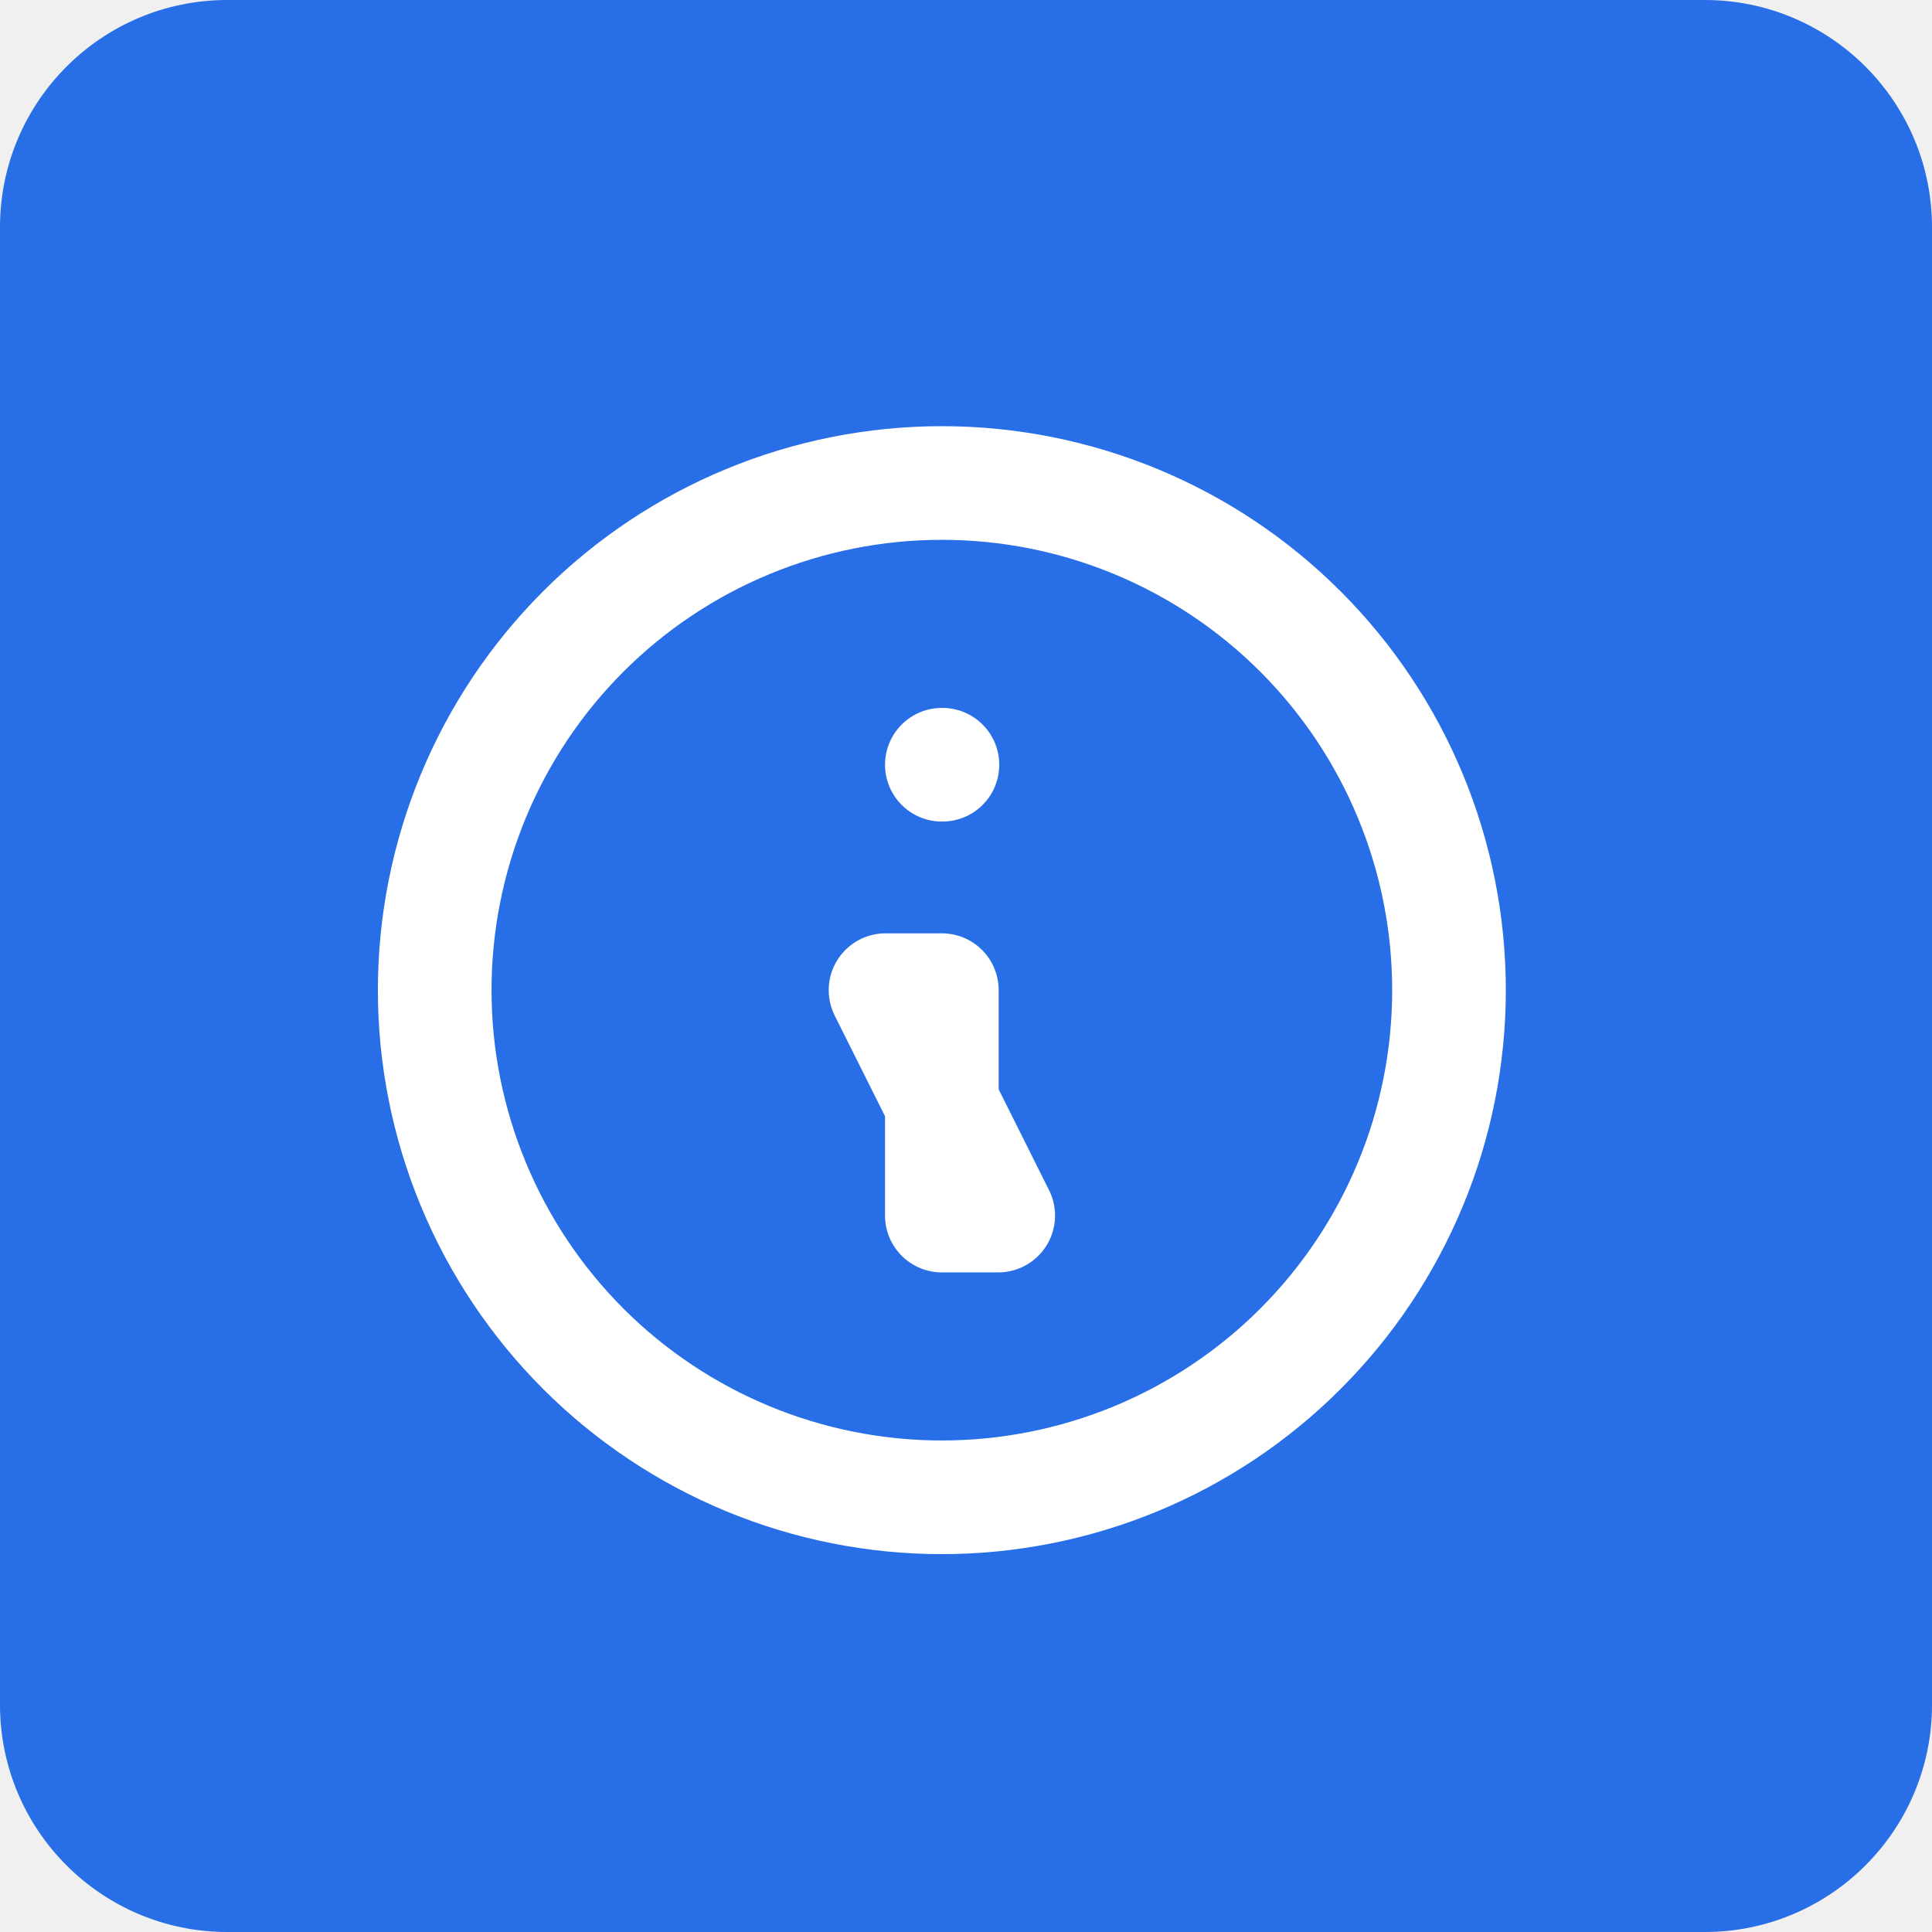
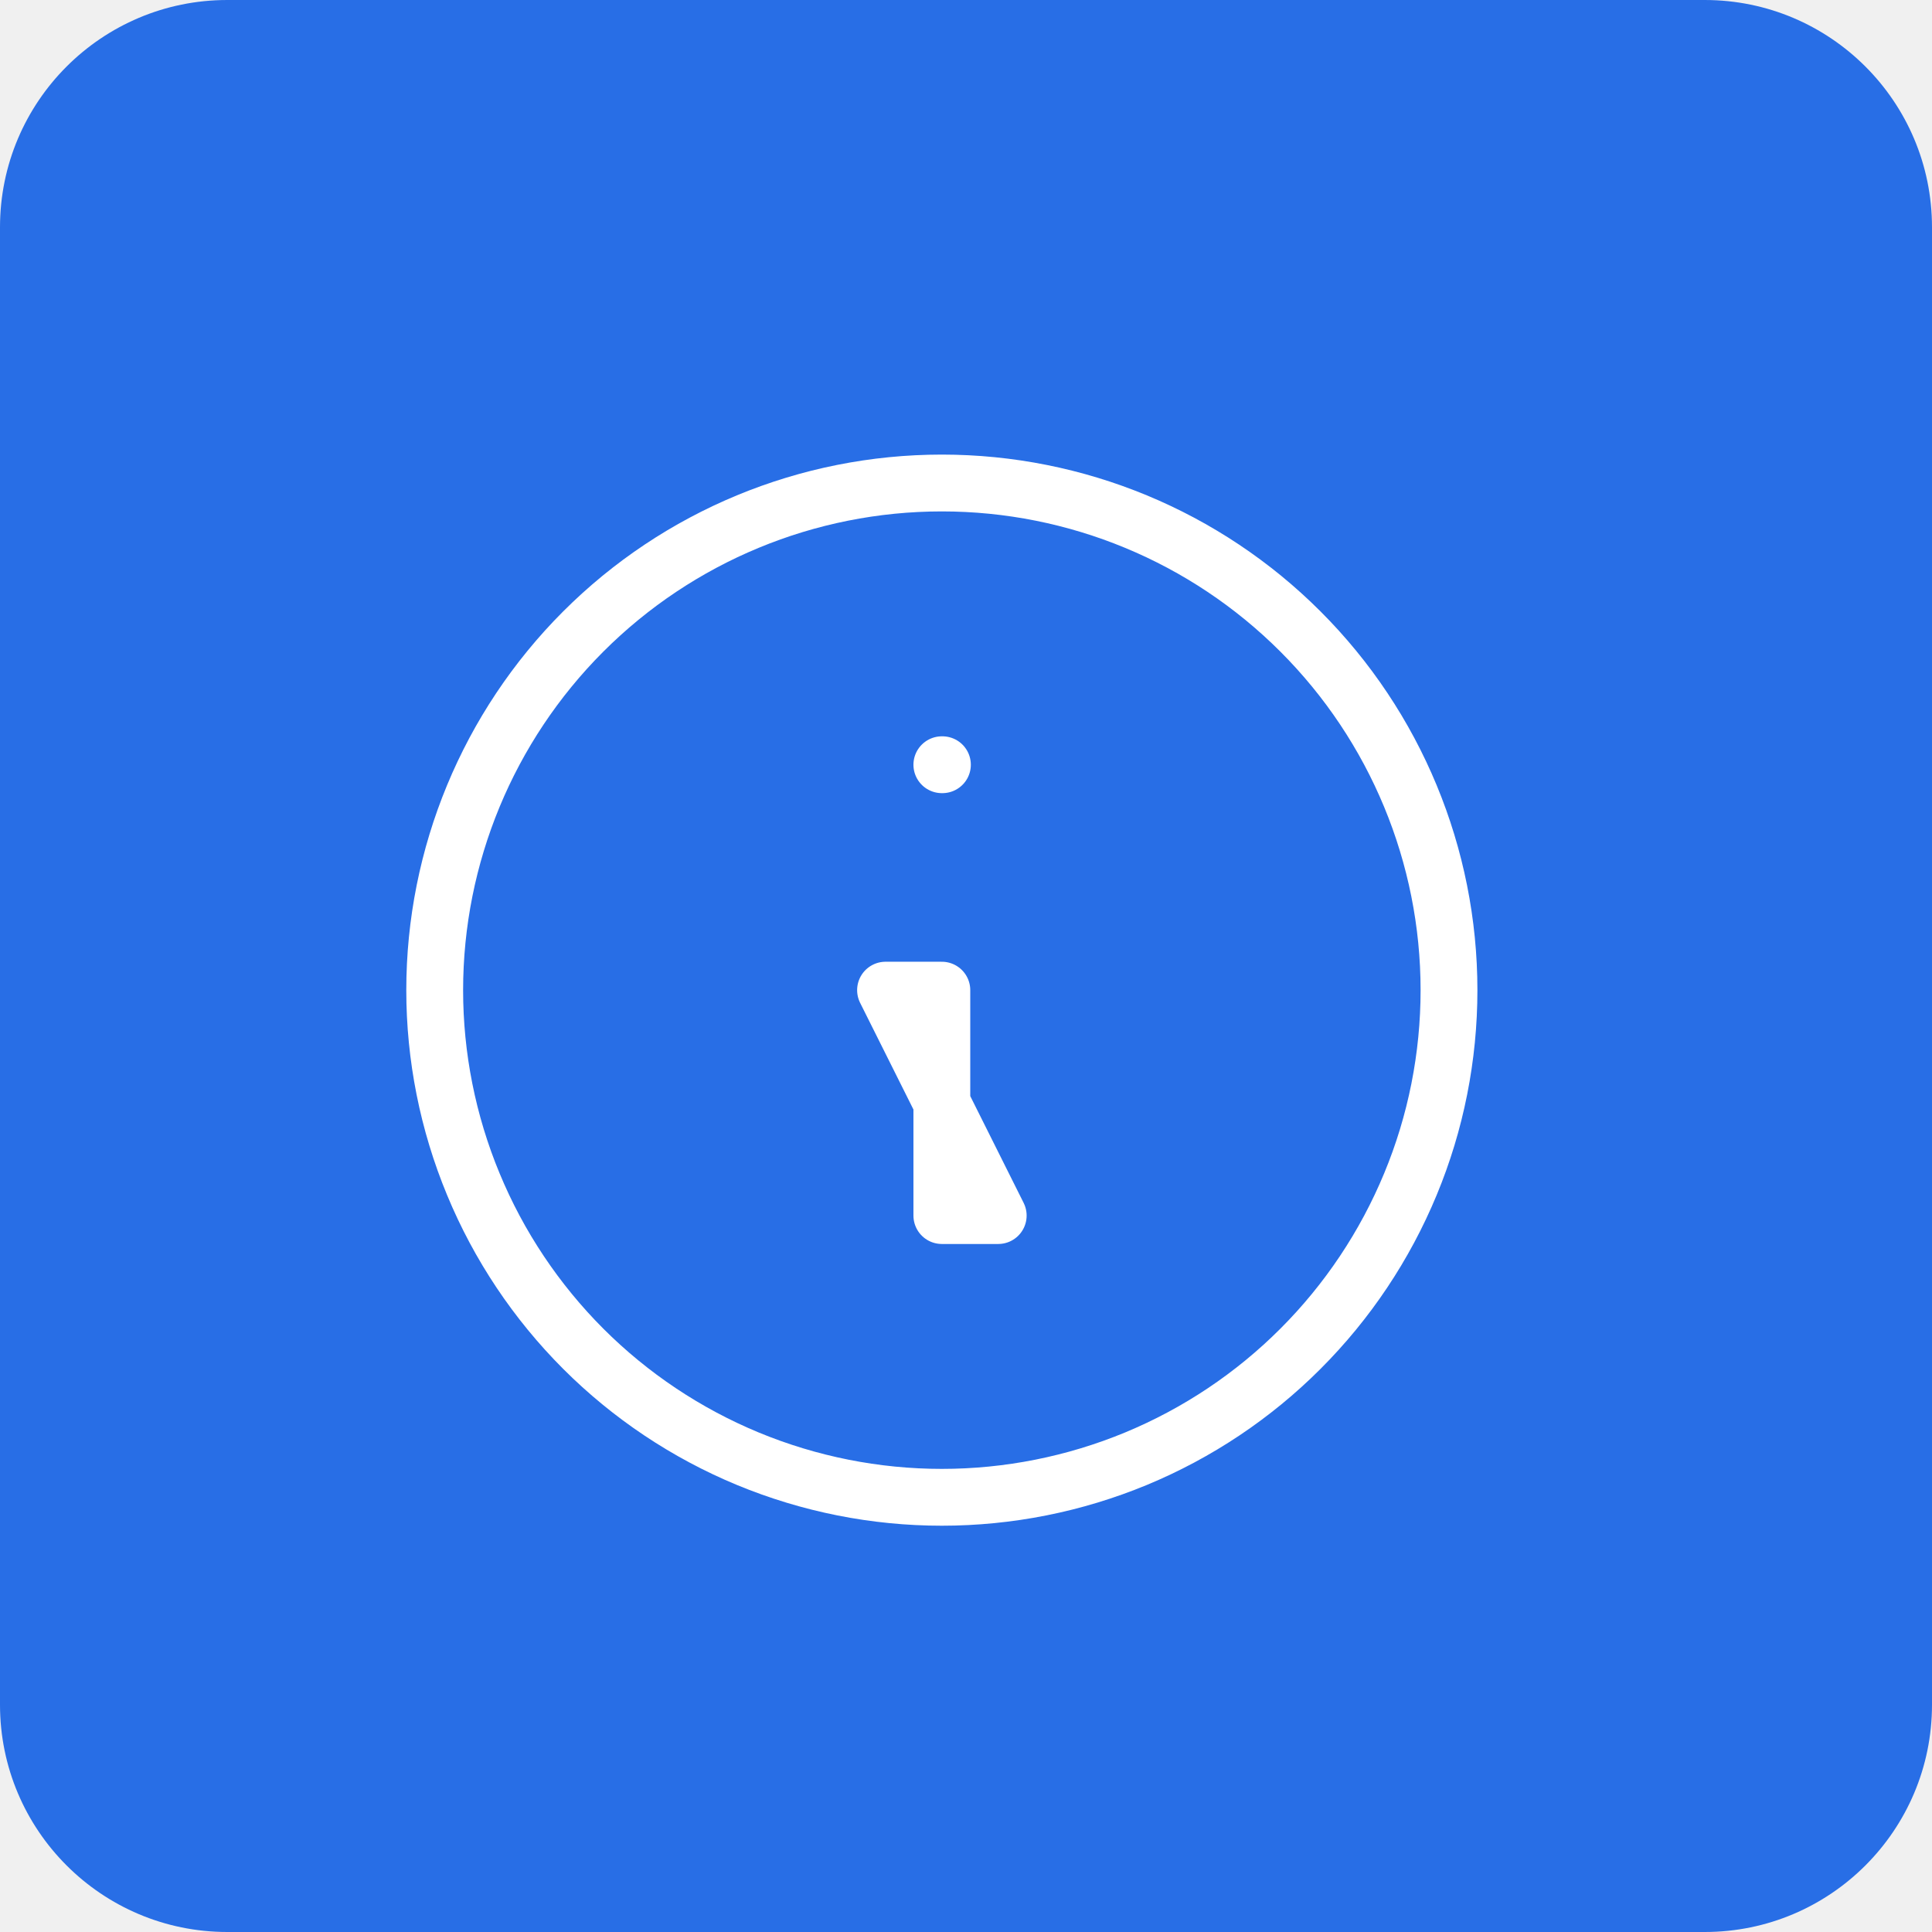
<svg xmlns="http://www.w3.org/2000/svg" width="34" height="34" viewBox="0 0 34 34" fill="none">
  <rect width="34" height="34" rx="4" fill="#286EE6" />
-   <path d="M17.567 21.392H16.575V17.425H15.584L17.567 21.392ZM16.575 13.458H16.585H16.575ZM25.5 17.425C25.5 18.597 25.27 19.758 24.821 20.84C24.372 21.923 23.715 22.907 22.886 23.736C22.058 24.565 21.074 25.222 19.991 25.671C18.908 26.119 17.747 26.35 16.575 26.35C15.403 26.35 14.243 26.119 13.16 25.671C12.077 25.222 11.093 24.565 10.264 23.736C9.436 22.907 8.778 21.923 8.33 20.84C7.881 19.758 7.65 18.597 7.65 17.425C7.65 15.058 8.591 12.788 10.264 11.114C11.938 9.44 14.208 8.5 16.575 8.5C18.942 8.5 21.213 9.44 22.886 11.114C24.56 12.788 25.5 15.058 25.5 17.425Z" stroke="white" stroke-width="2" stroke-linecap="round" stroke-linejoin="round" />
+   <path d="M17.567 21.392H16.575V17.425H15.584L17.567 21.392ZM16.575 13.458H16.585H16.575ZM25.5 17.425C25.5 18.597 25.27 19.758 24.821 20.84C24.372 21.923 23.715 22.907 22.886 23.736C22.058 24.565 21.074 25.222 19.991 25.671C18.908 26.119 17.747 26.35 16.575 26.35C15.403 26.35 14.243 26.119 13.16 25.671C12.077 25.222 11.093 24.565 10.264 23.736C9.436 22.907 8.778 21.923 8.33 20.84C7.881 19.758 7.65 18.597 7.65 17.425C7.65 15.058 8.591 12.788 10.264 11.114C11.938 9.44 14.208 8.5 16.575 8.5C18.942 8.5 21.213 9.44 22.886 11.114C24.56 12.788 25.5 15.058 25.5 17.425Z" stroke="white" strokeWidth="2" stroke-linecap="round" stroke-linejoin="round" />
</svg>
